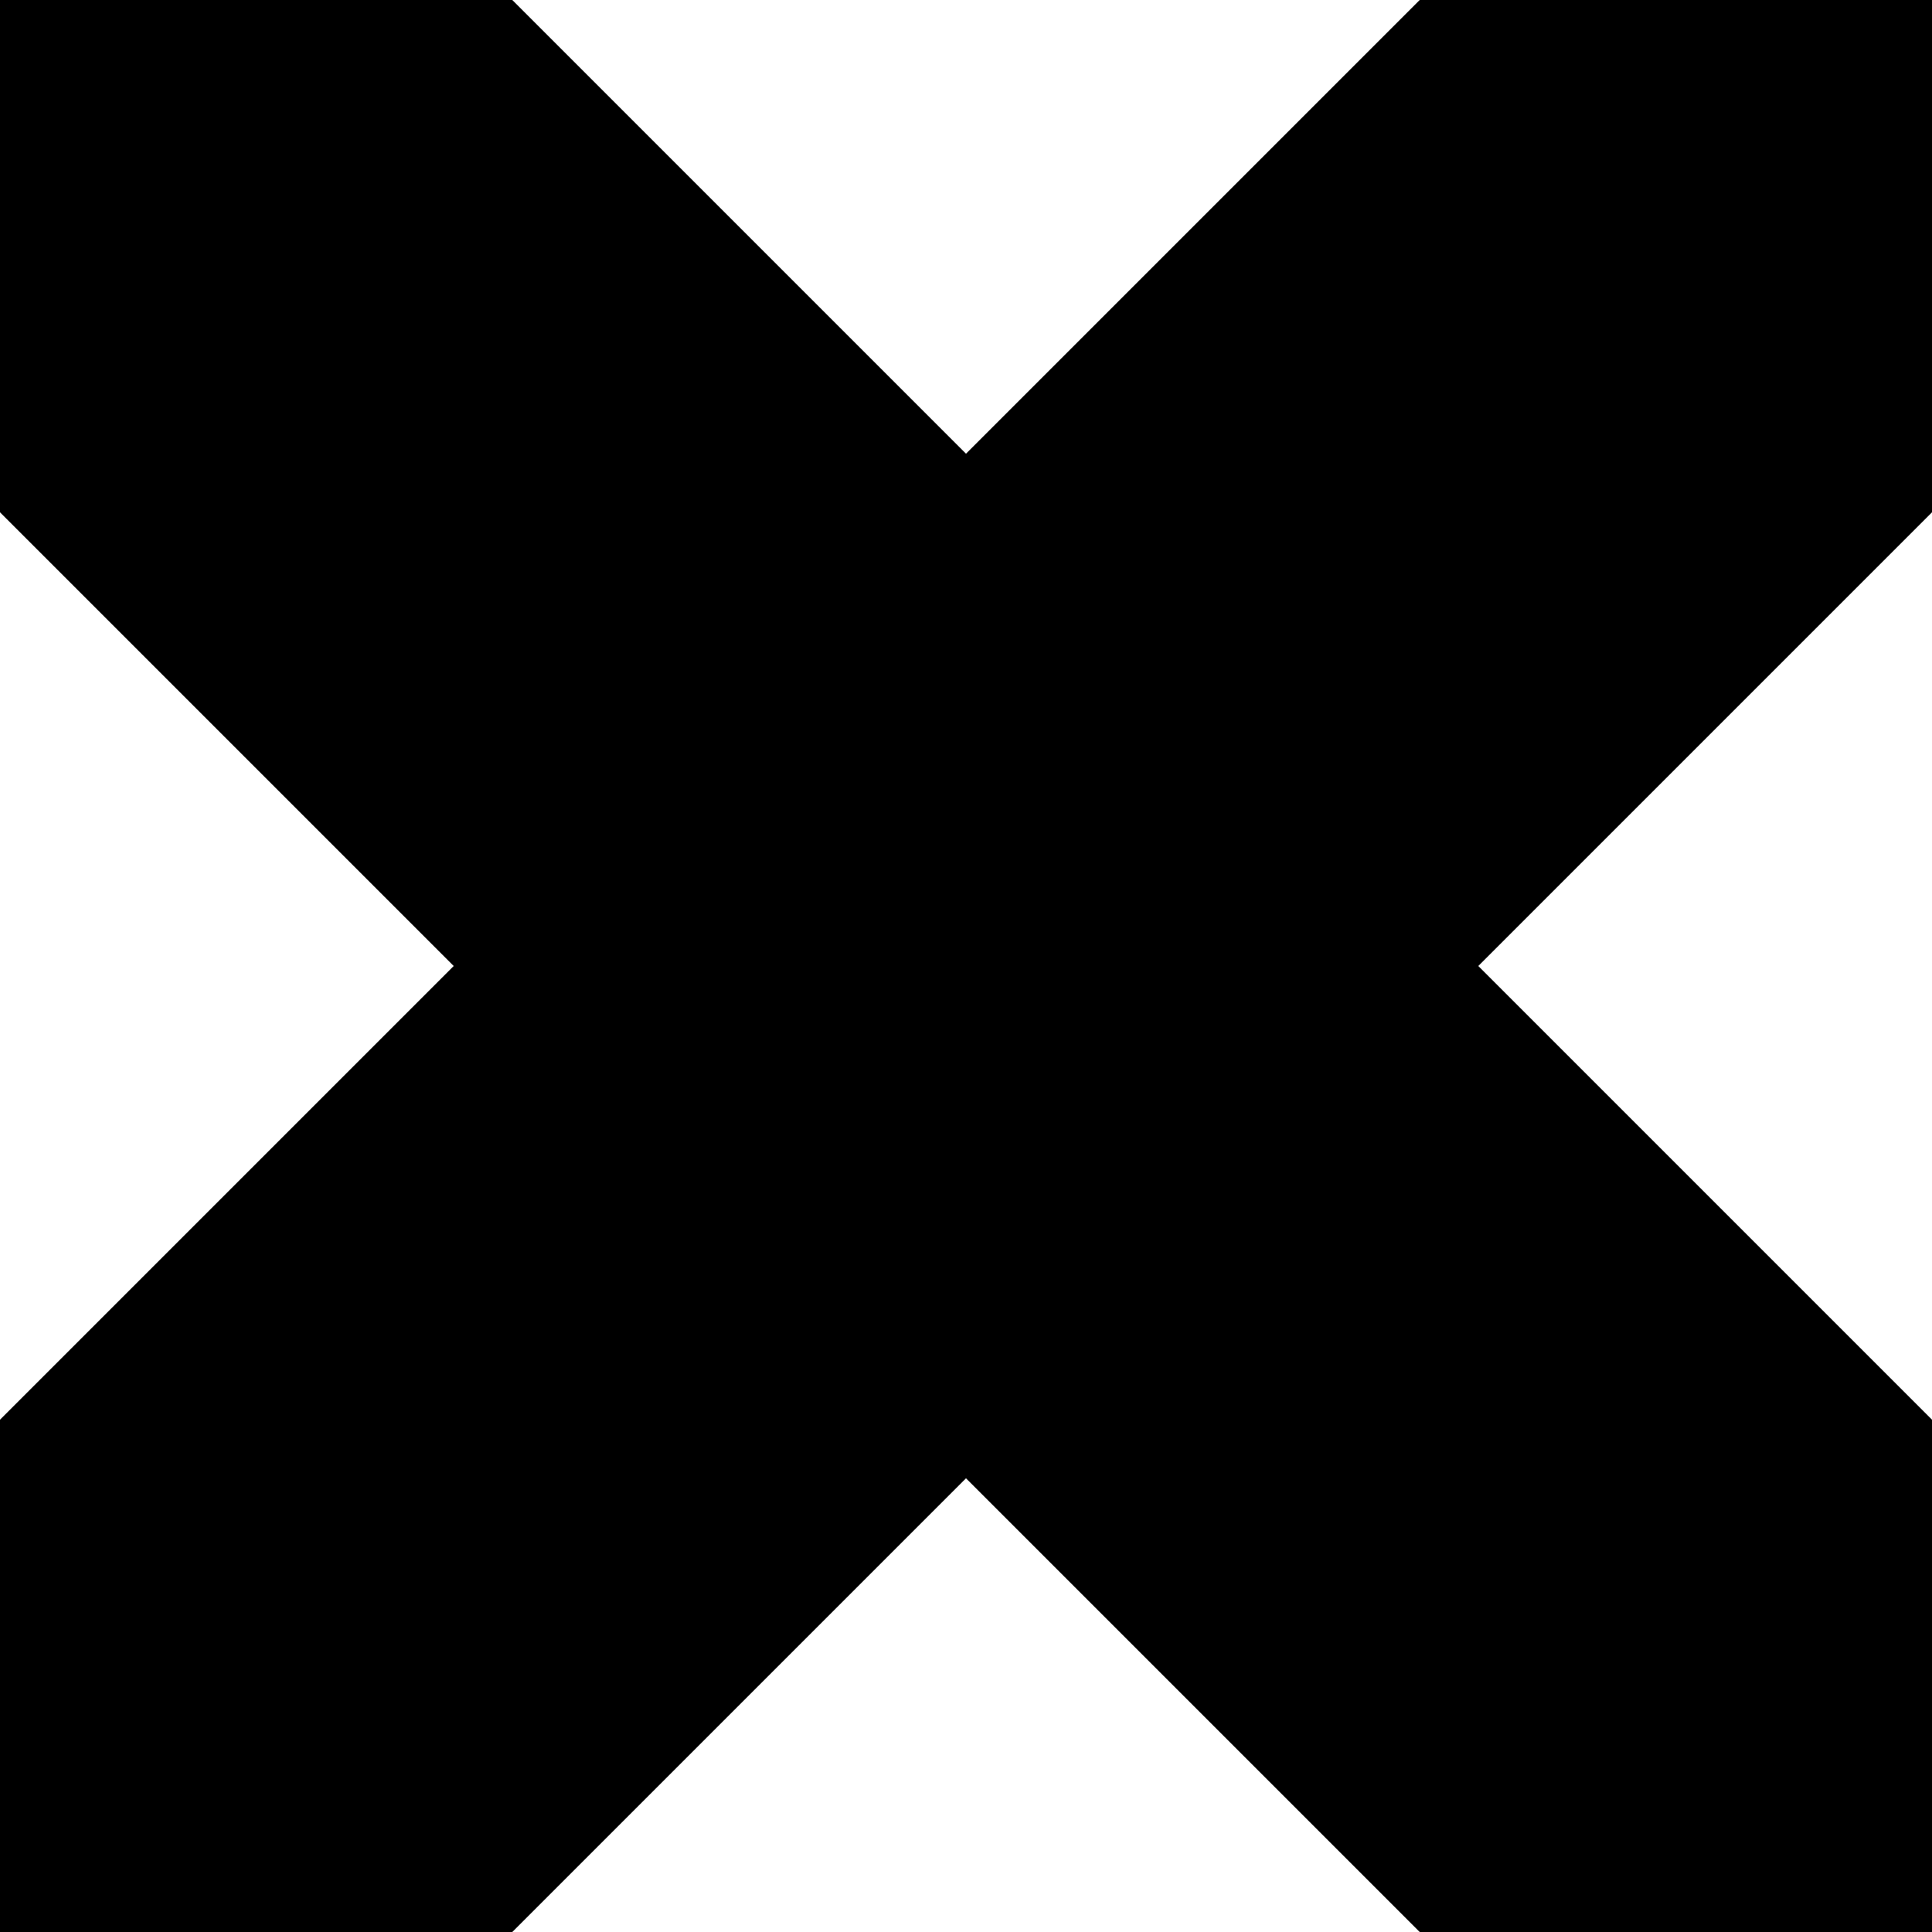
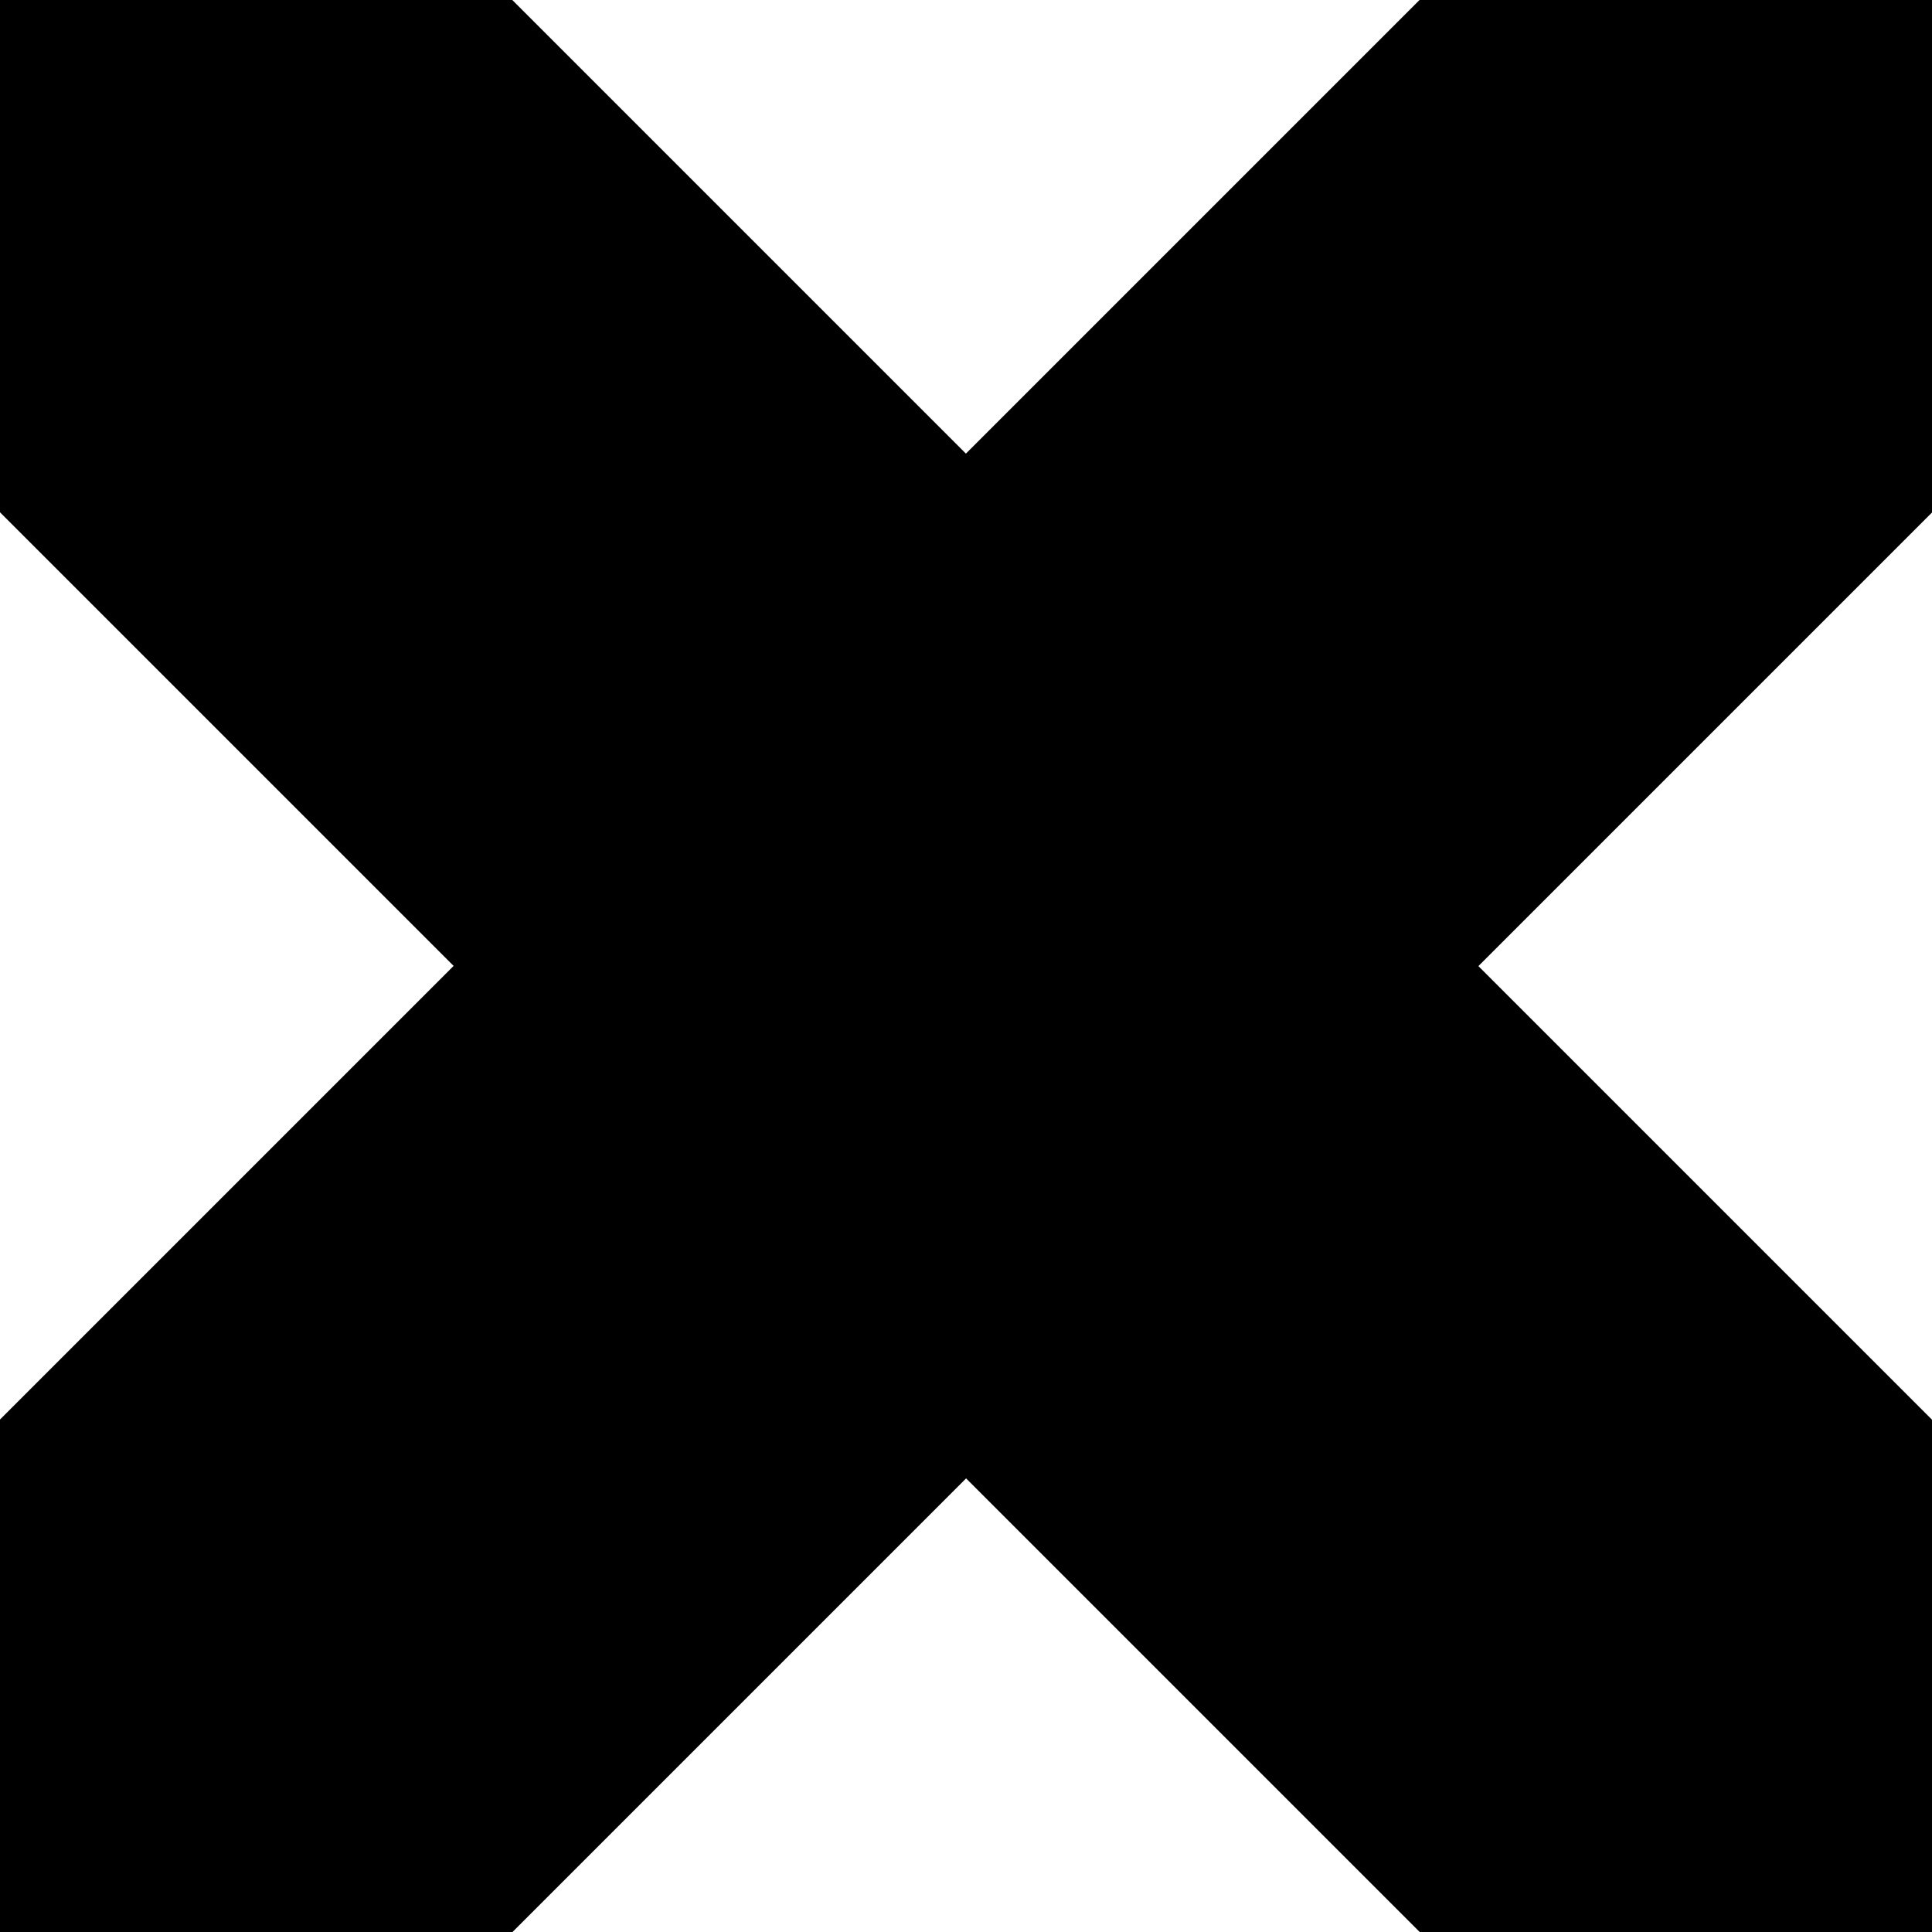
<svg xmlns="http://www.w3.org/2000/svg" version="1.0" width="8" height="8">
-   <line x1="0" y1="0" x2="8" y2="8" style="stroke:rgb(0,0,0);stroke-width:3" />
-   <line x1="8" y1="0" x2="0" y2="8" style="stroke:rgb(0,0,0);stroke-width:3" />
+   <g id="closed">
+     <line x1="0" y1="0" x2="8" y2="8" style="stroke:rgb(0,0,0);stroke-width:3" />
+     <line x1="8" y1="0" x2="0" y2="8" style="stroke:rgb(0,0,0);stroke-width:3" />
+   </g>
+   <g id="open">
+     <line x1="8" y1="0" x2="0" y2="8" style="stroke:rgb(0,0,0);stroke-width:3" />
+   </g>
</svg>
